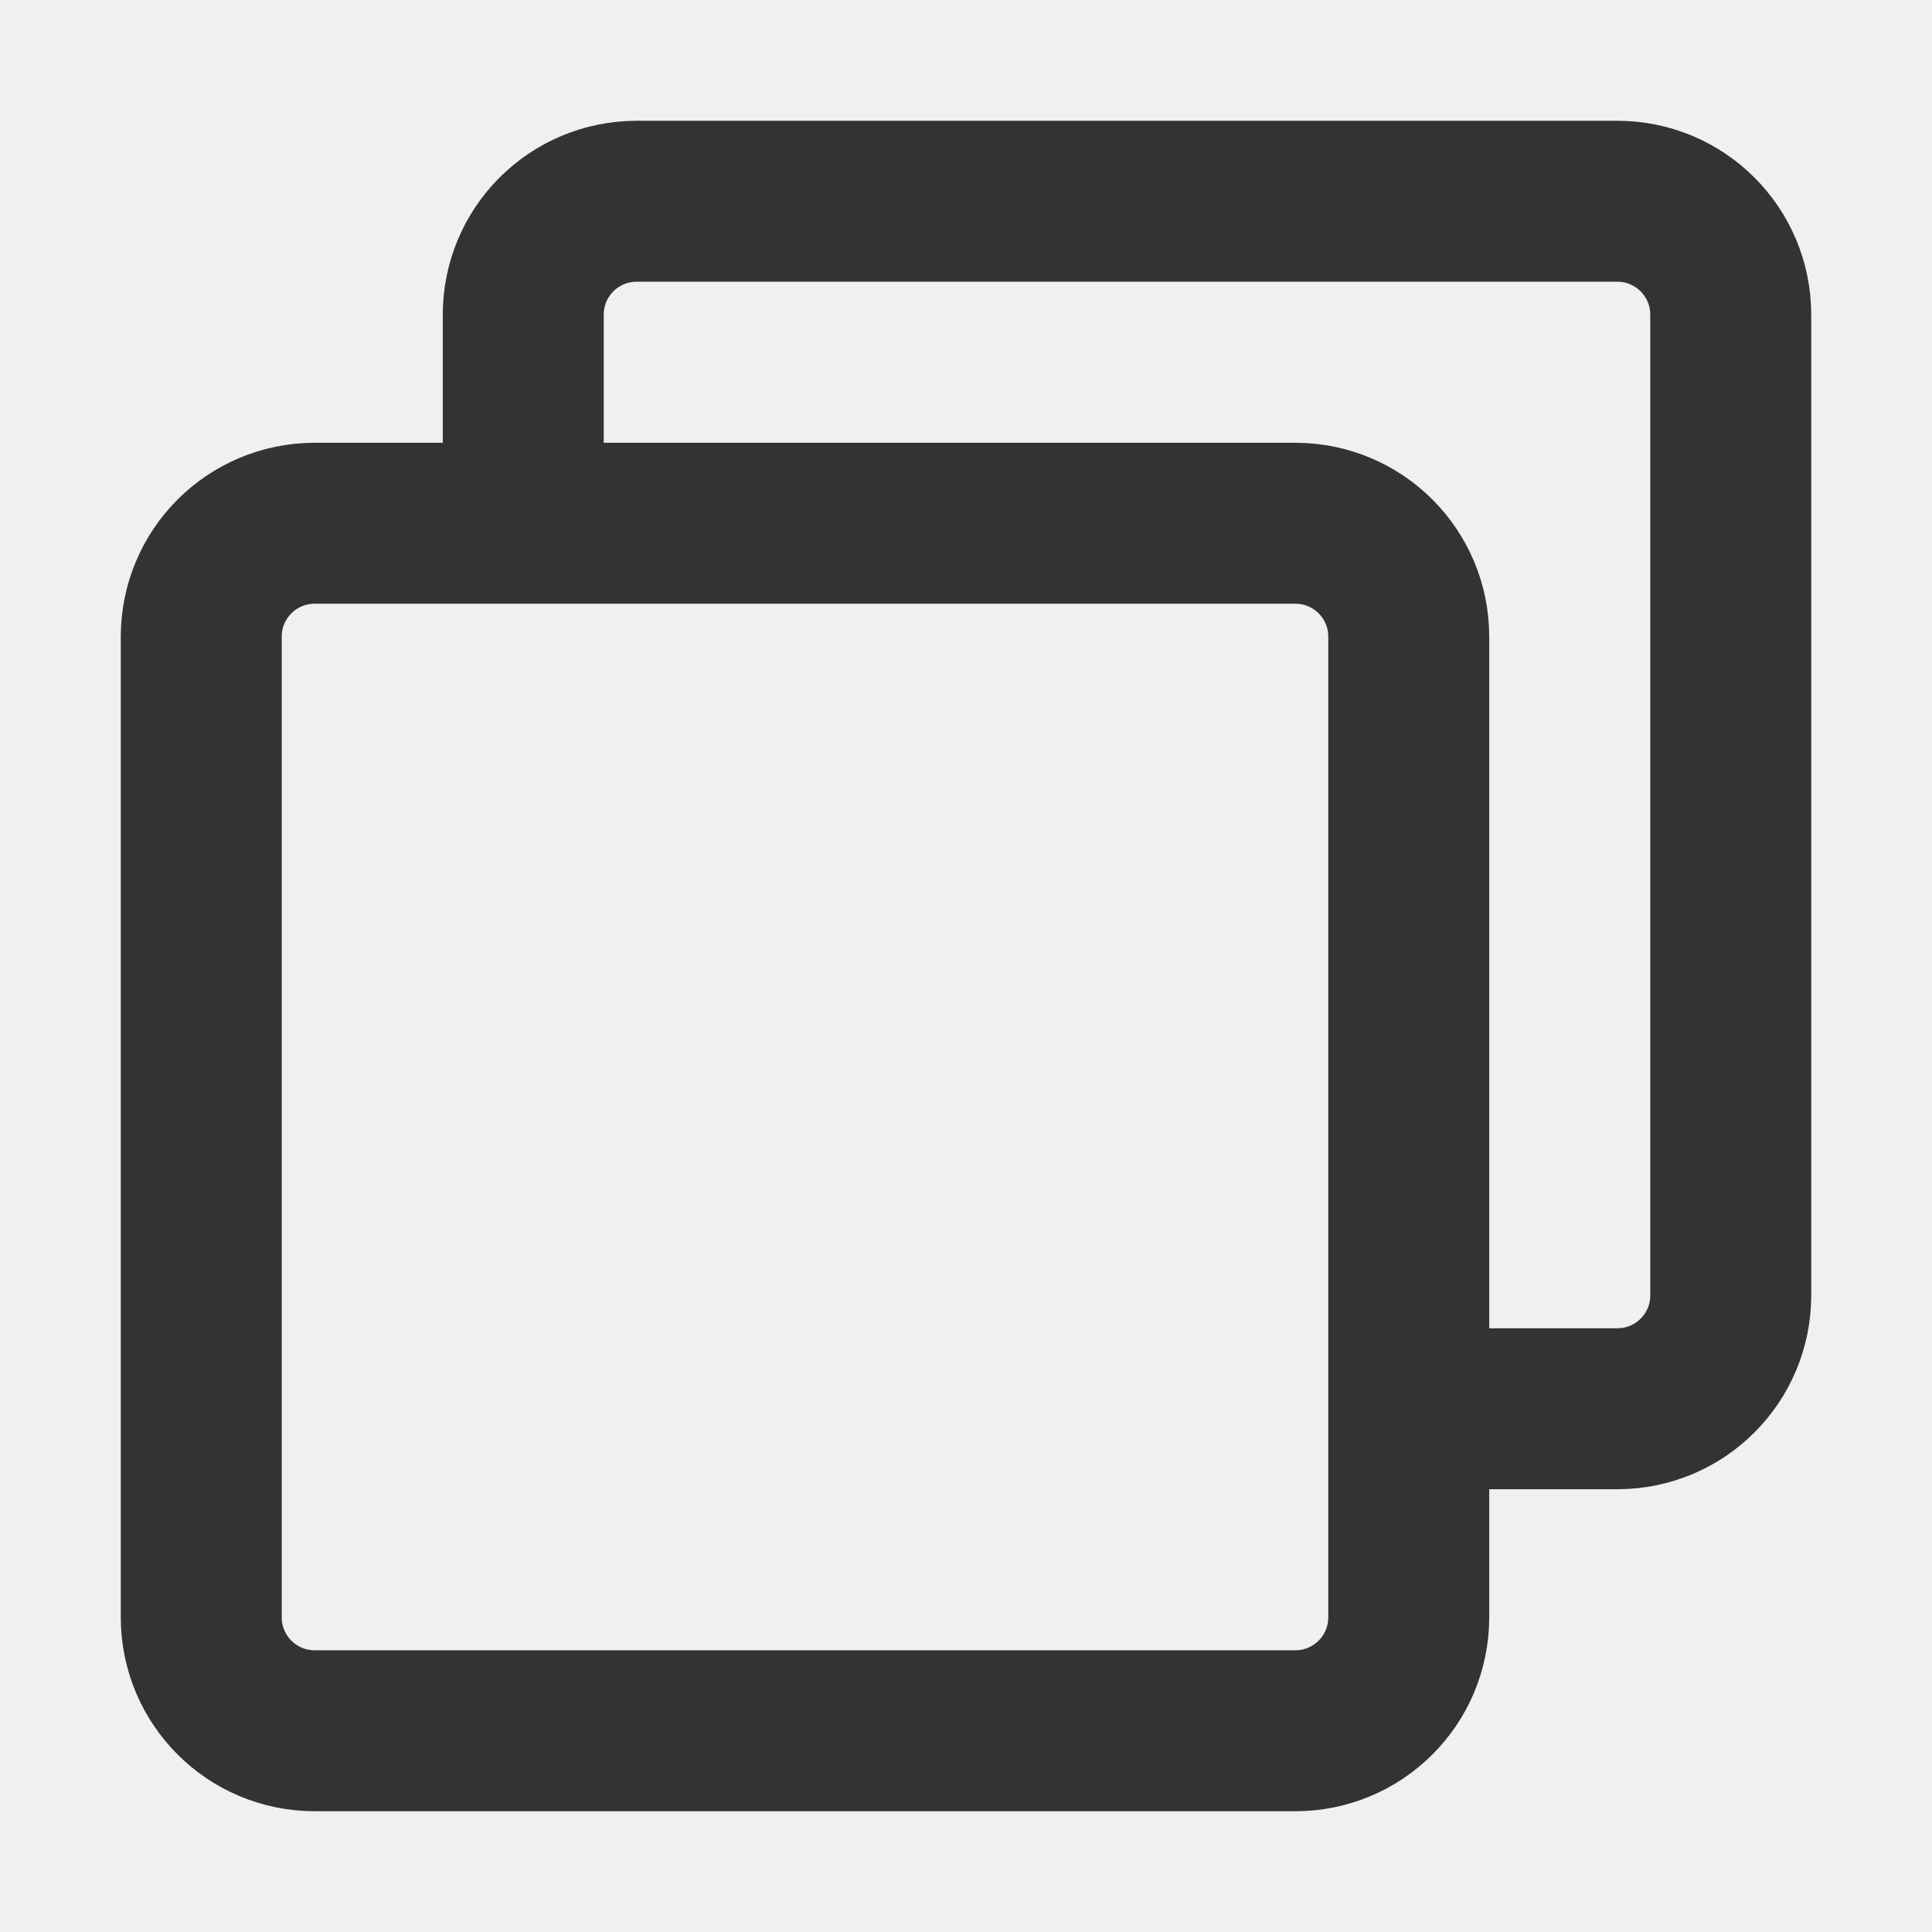
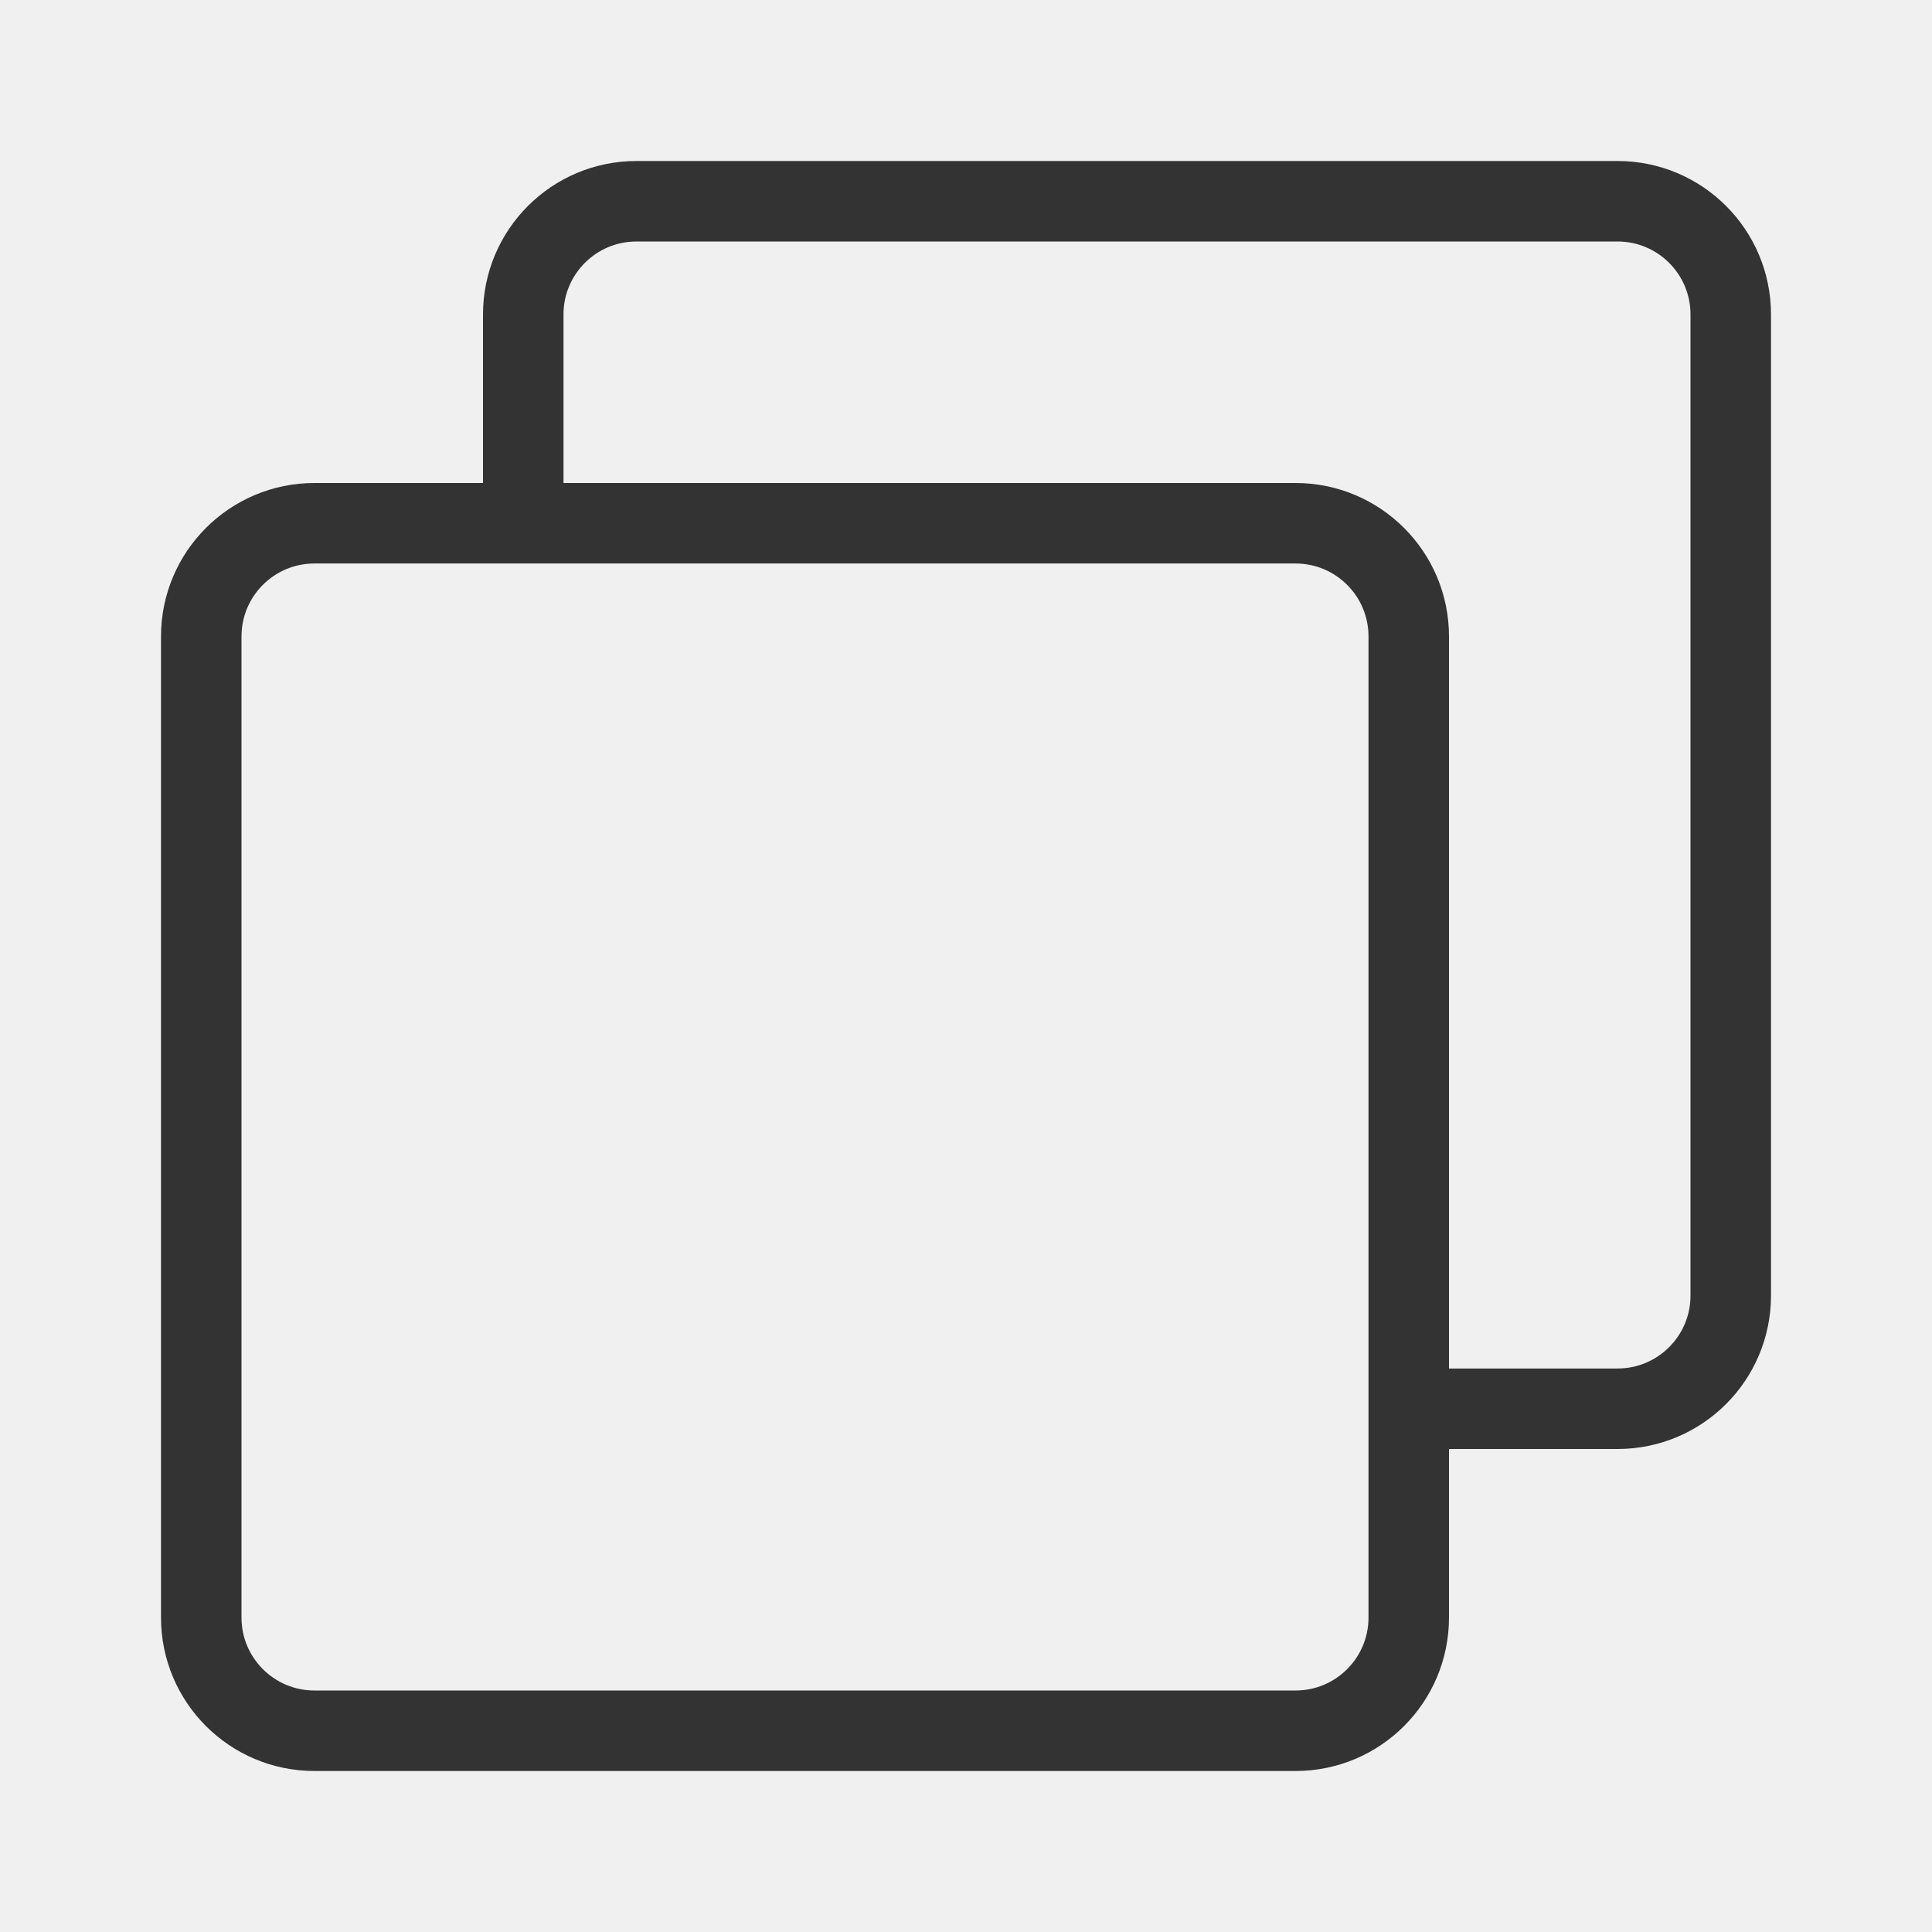
- <svg xmlns="http://www.w3.org/2000/svg" xmlns:xlink="http://www.w3.org/1999/xlink" width="16" height="16" fill="none" viewBox="0 0 16 16">
-   <defs>
-     <rect id="path_0" width="16" height="16" x="0" y="0" />
-   </defs>
-   <g opacity="1" transform="translate(0 0) rotate(0 8 8)">
-     <mask id="bg-mask-0" fill="#fff">
-       <use xlink:href="#path_0" />
-     </mask>
-     <g mask="url(#bg-mask-0)">
-       <path id="路径 1" style="stroke:#333;stroke-width:1.333;stroke-opacity:1;stroke-dasharray:0 0" d="M0,2.48L0,0.94C0,0.42 0.42,0 0.94,0L9.06,0C9.58,0 10,0.42 10,0.94L10,9.06C10,9.58 9.58,10 9.06,10L7.51,10" transform="translate(4.333333 1.666667) rotate(0 5 5)" />
-       <path id="路径 2" style="stroke:#333;stroke-width:1.333;stroke-opacity:1;stroke-dasharray:0 0" d="M0.94,0C0.42,0 0,0.42 0,0.94L0,9.06C0,9.58 0.42,10 0.94,10L9.06,10C9.58,10 10,9.58 10,9.06L10,0.94C10,0.42 9.58,0 9.06,0L0.94,0Z" transform="translate(1.666667 4.333333) rotate(0 5 5)" />
-     </g>
-   </g>
+ <svg xmlns="http://www.w3.org/2000/svg" width="16" height="16" viewBox="0 0 48 48" fill="none">
+   <path d="M13 12.432V7.812C13 6.259 14.259 5 15.812 5H40.188C41.741 5 43 6.259 43 7.812V32.188C43 33.741 41.741 35 40.188 35H35.516" stroke="#333" stroke-width="2" stroke-linecap="round" stroke-linejoin="round" />
+   <path d="M32.188 13H7.812C6.259 13 5 14.259 5 15.812V40.188C5 41.741 6.259 43 7.812 43H32.188C33.741 43 35 41.741 35 40.188V15.812C35 14.259 33.741 13 32.188 13Z" fill="none" stroke="#333" stroke-width="2" stroke-linejoin="round" />
</svg>
